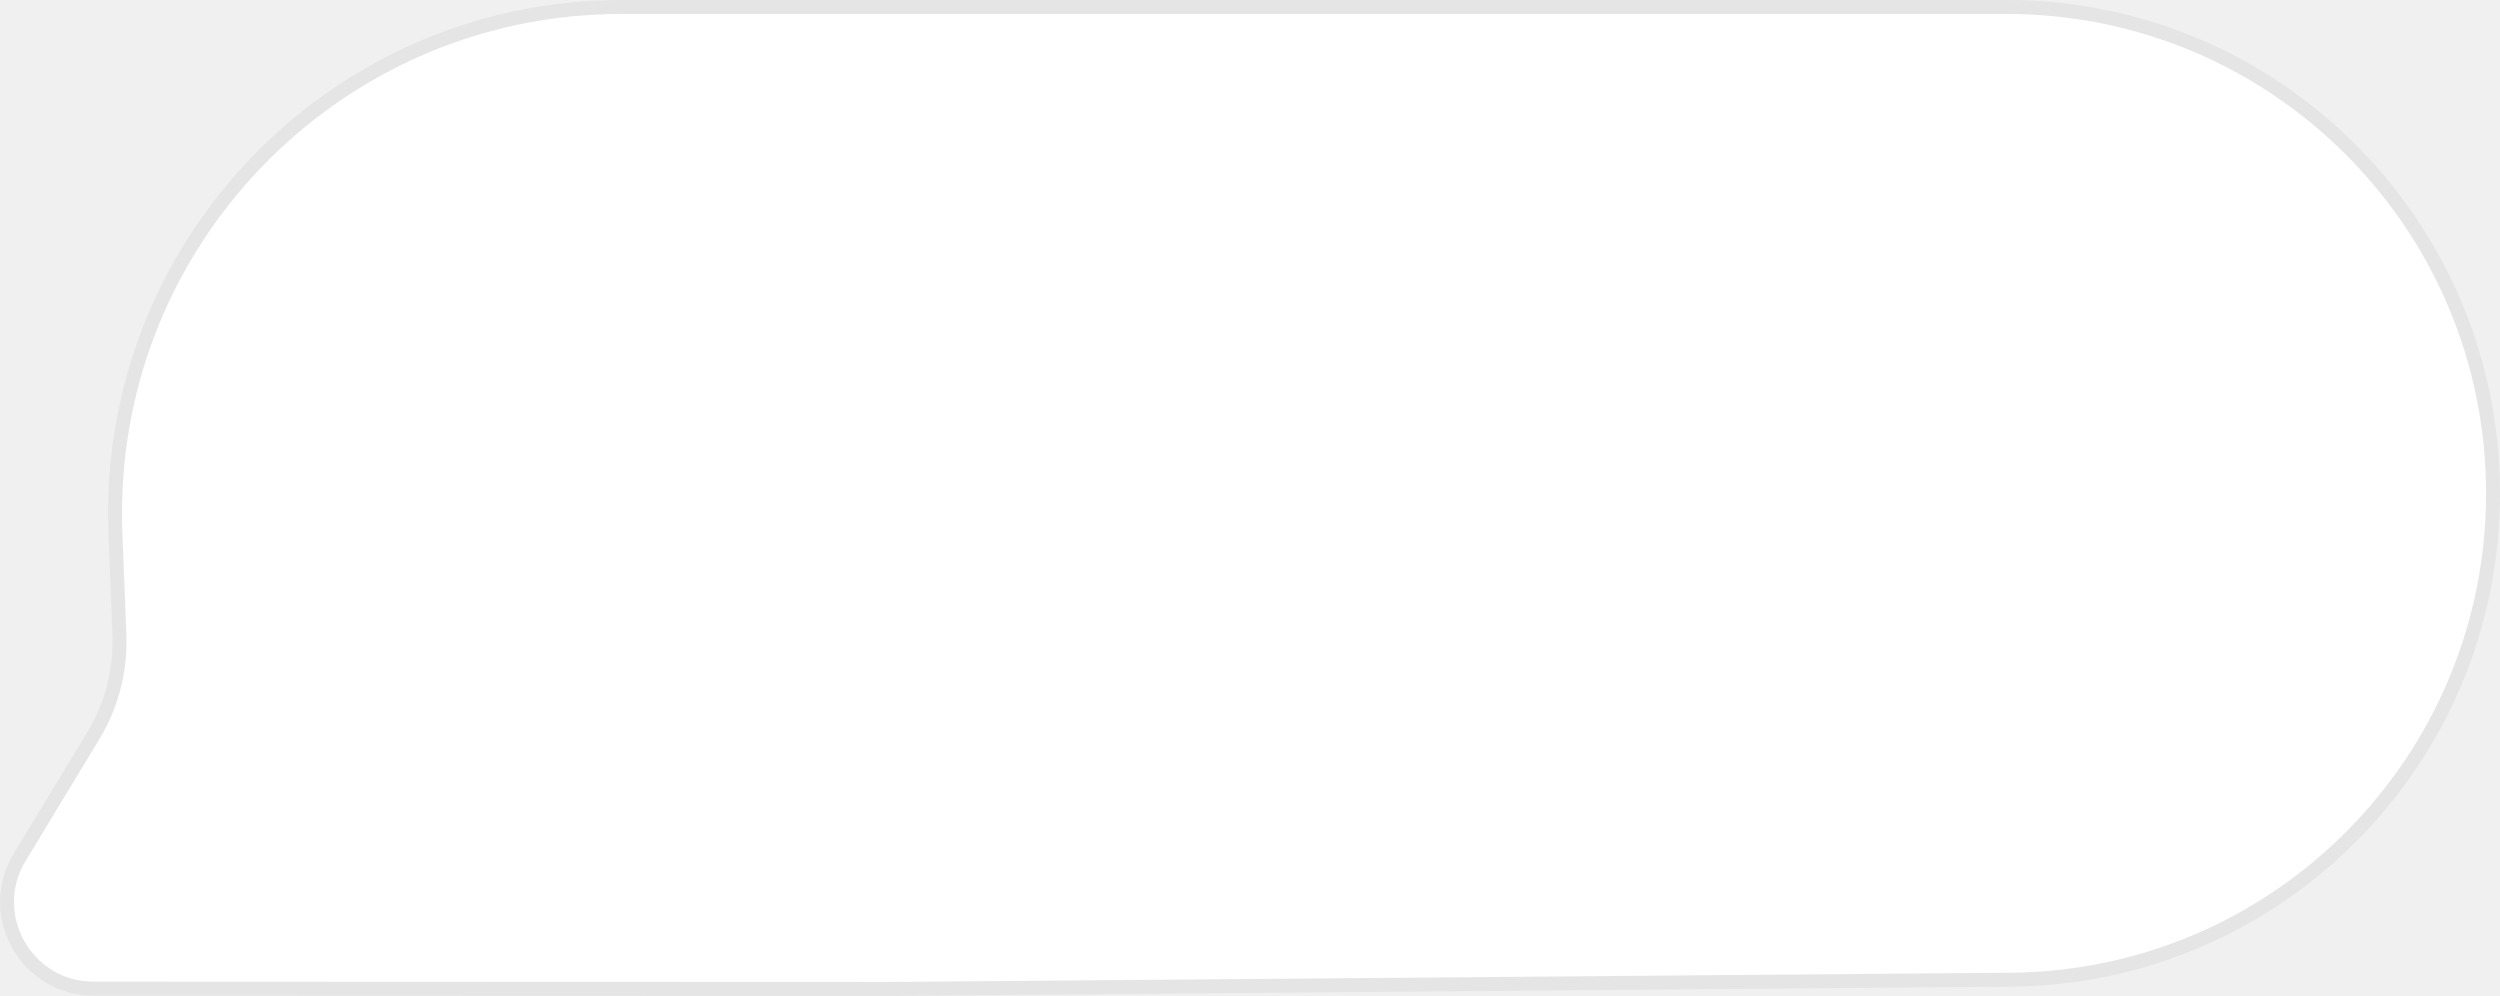
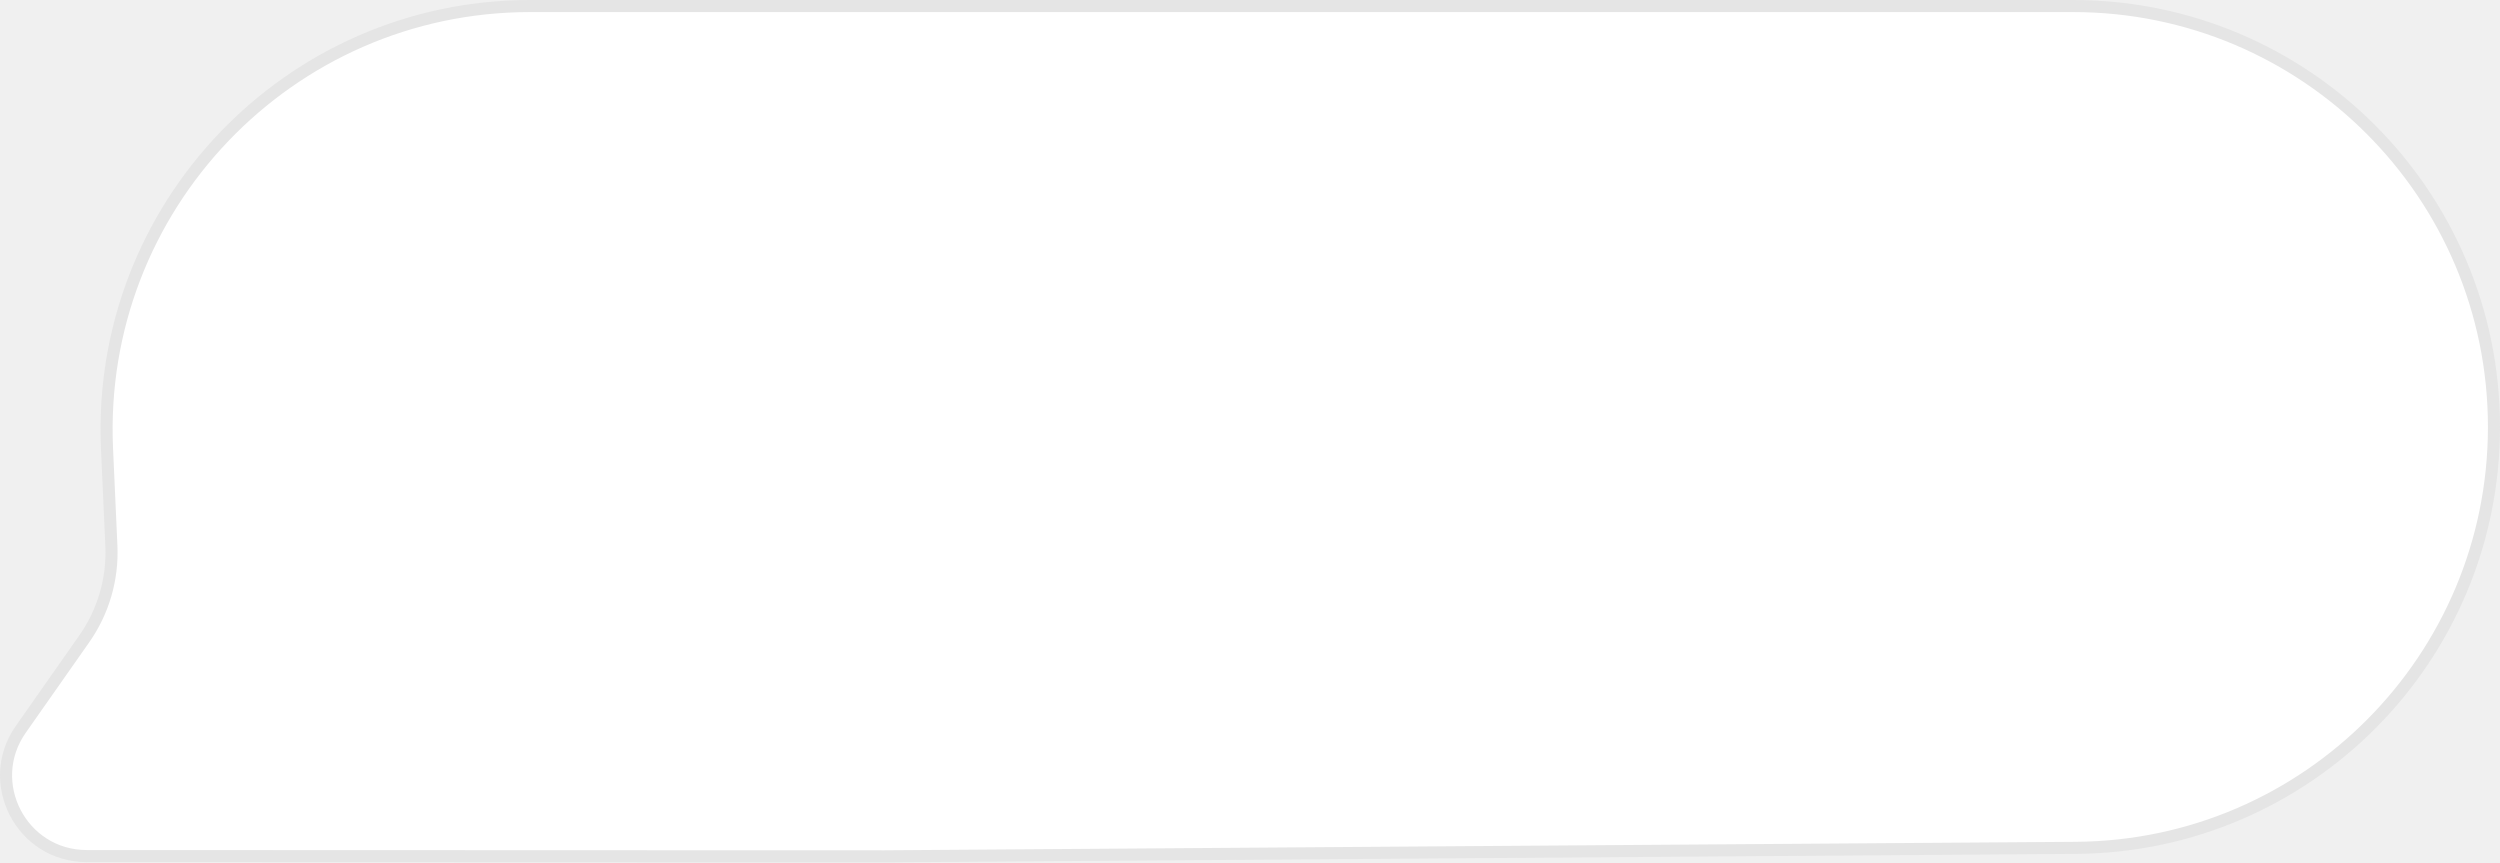
- <svg xmlns="http://www.w3.org/2000/svg" preserveAspectRatio="none" overflow="visible" style="display: block;" width="179.281" height="71.421" viewBox="0 0 179.281 71.421" fill="none">
-   <path id="Rectangle 462288898" d="M44.565 0.5H143.902C163.165 0.5 178.781 16.116 178.781 35.379C178.781 54.529 163.34 70.098 144.19 70.256L63.749 70.92L49.978 70.915L36.458 70.91L6.714 70.898C1.879 70.896 -1.096 65.612 1.409 61.477L6.696 52.748C8.011 50.577 8.66 48.068 8.561 45.531L8.278 38.223C7.479 17.63 23.957 0.5 44.565 0.5Z" fill="white" stroke="#E5E5E5" />
+ <svg xmlns="http://www.w3.org/2000/svg" preserveAspectRatio="none" overflow="visible" style="display: block;" width="207.054" height="71.424" viewBox="0 0 207.054 71.424" fill="none">
+   <path id="Rectangle 462288898" d="M43.91 0.5H171.694C190.946 0.5 206.554 16.108 206.554 35.36C206.554 54.516 191.097 70.083 171.942 70.22L73.24 70.923L57.289 70.919L41.629 70.913L7.178 70.901C1.781 70.899 -1.378 64.821 1.722 60.403L6.982 52.906C8.559 50.658 9.348 47.951 9.225 45.208L8.863 37.158C7.965 17.184 23.916 0.5 43.91 0.5Z" fill="white" stroke="#E5E5E5" />
</svg>
